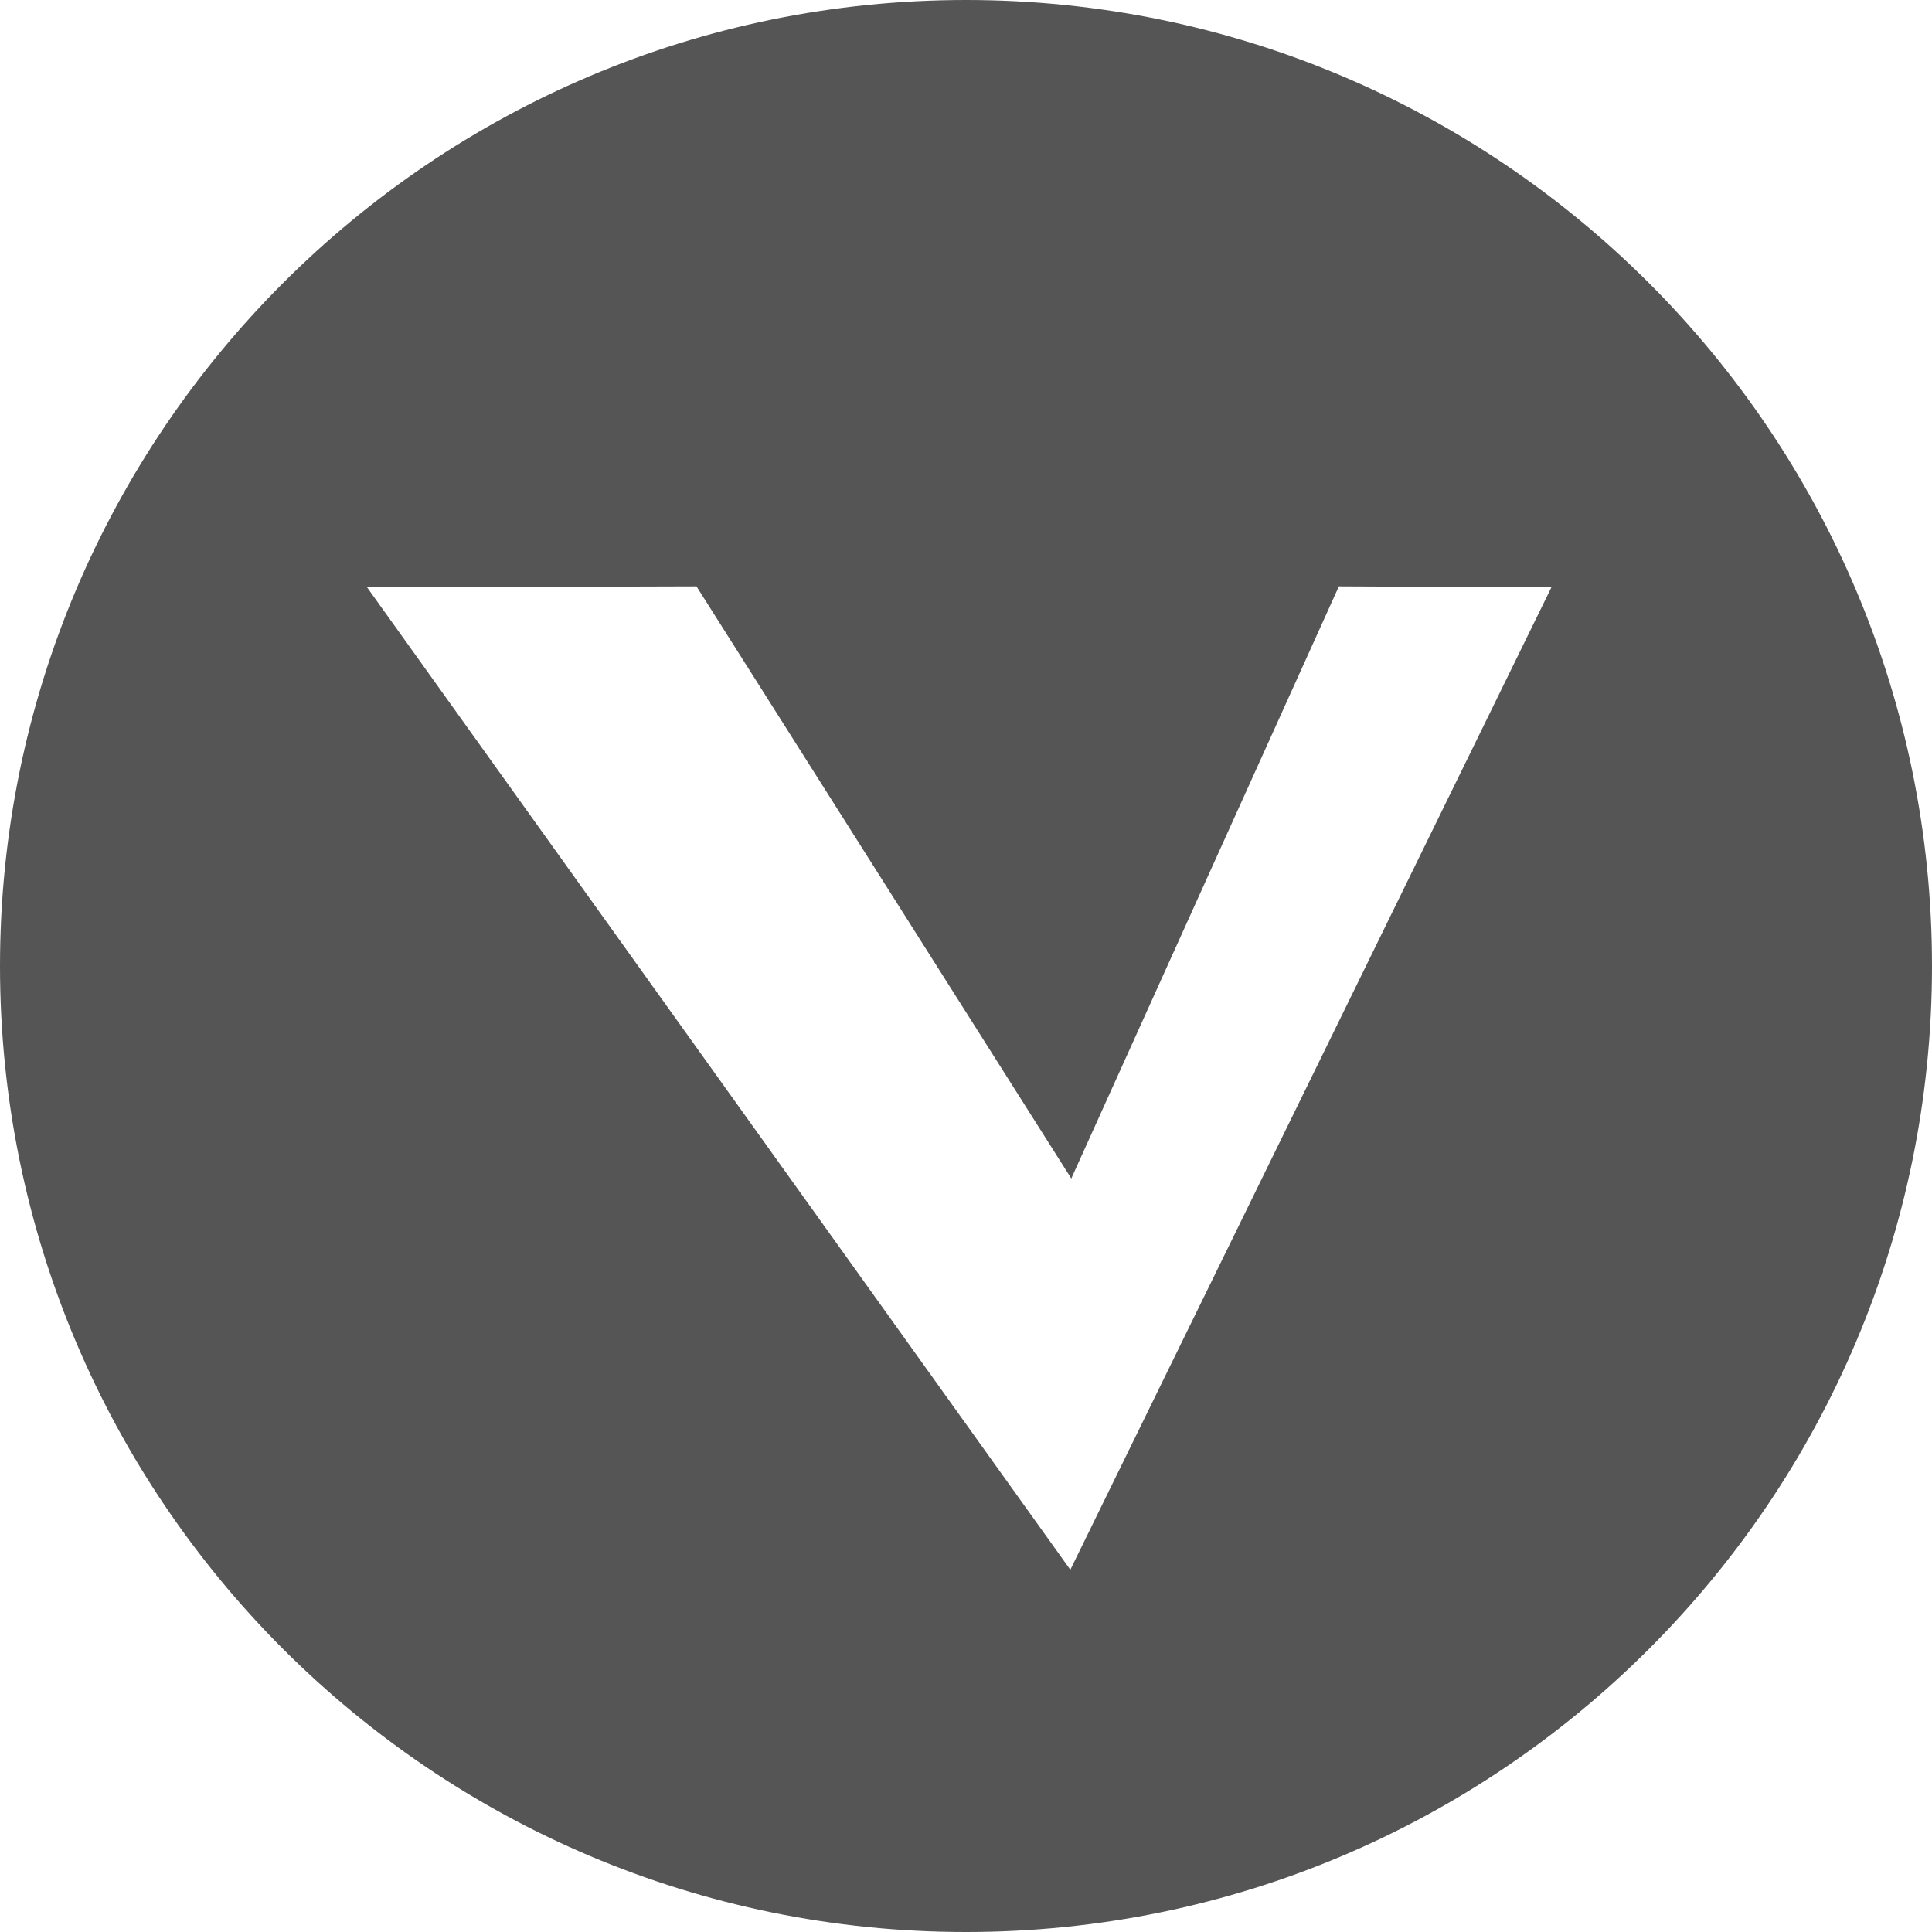
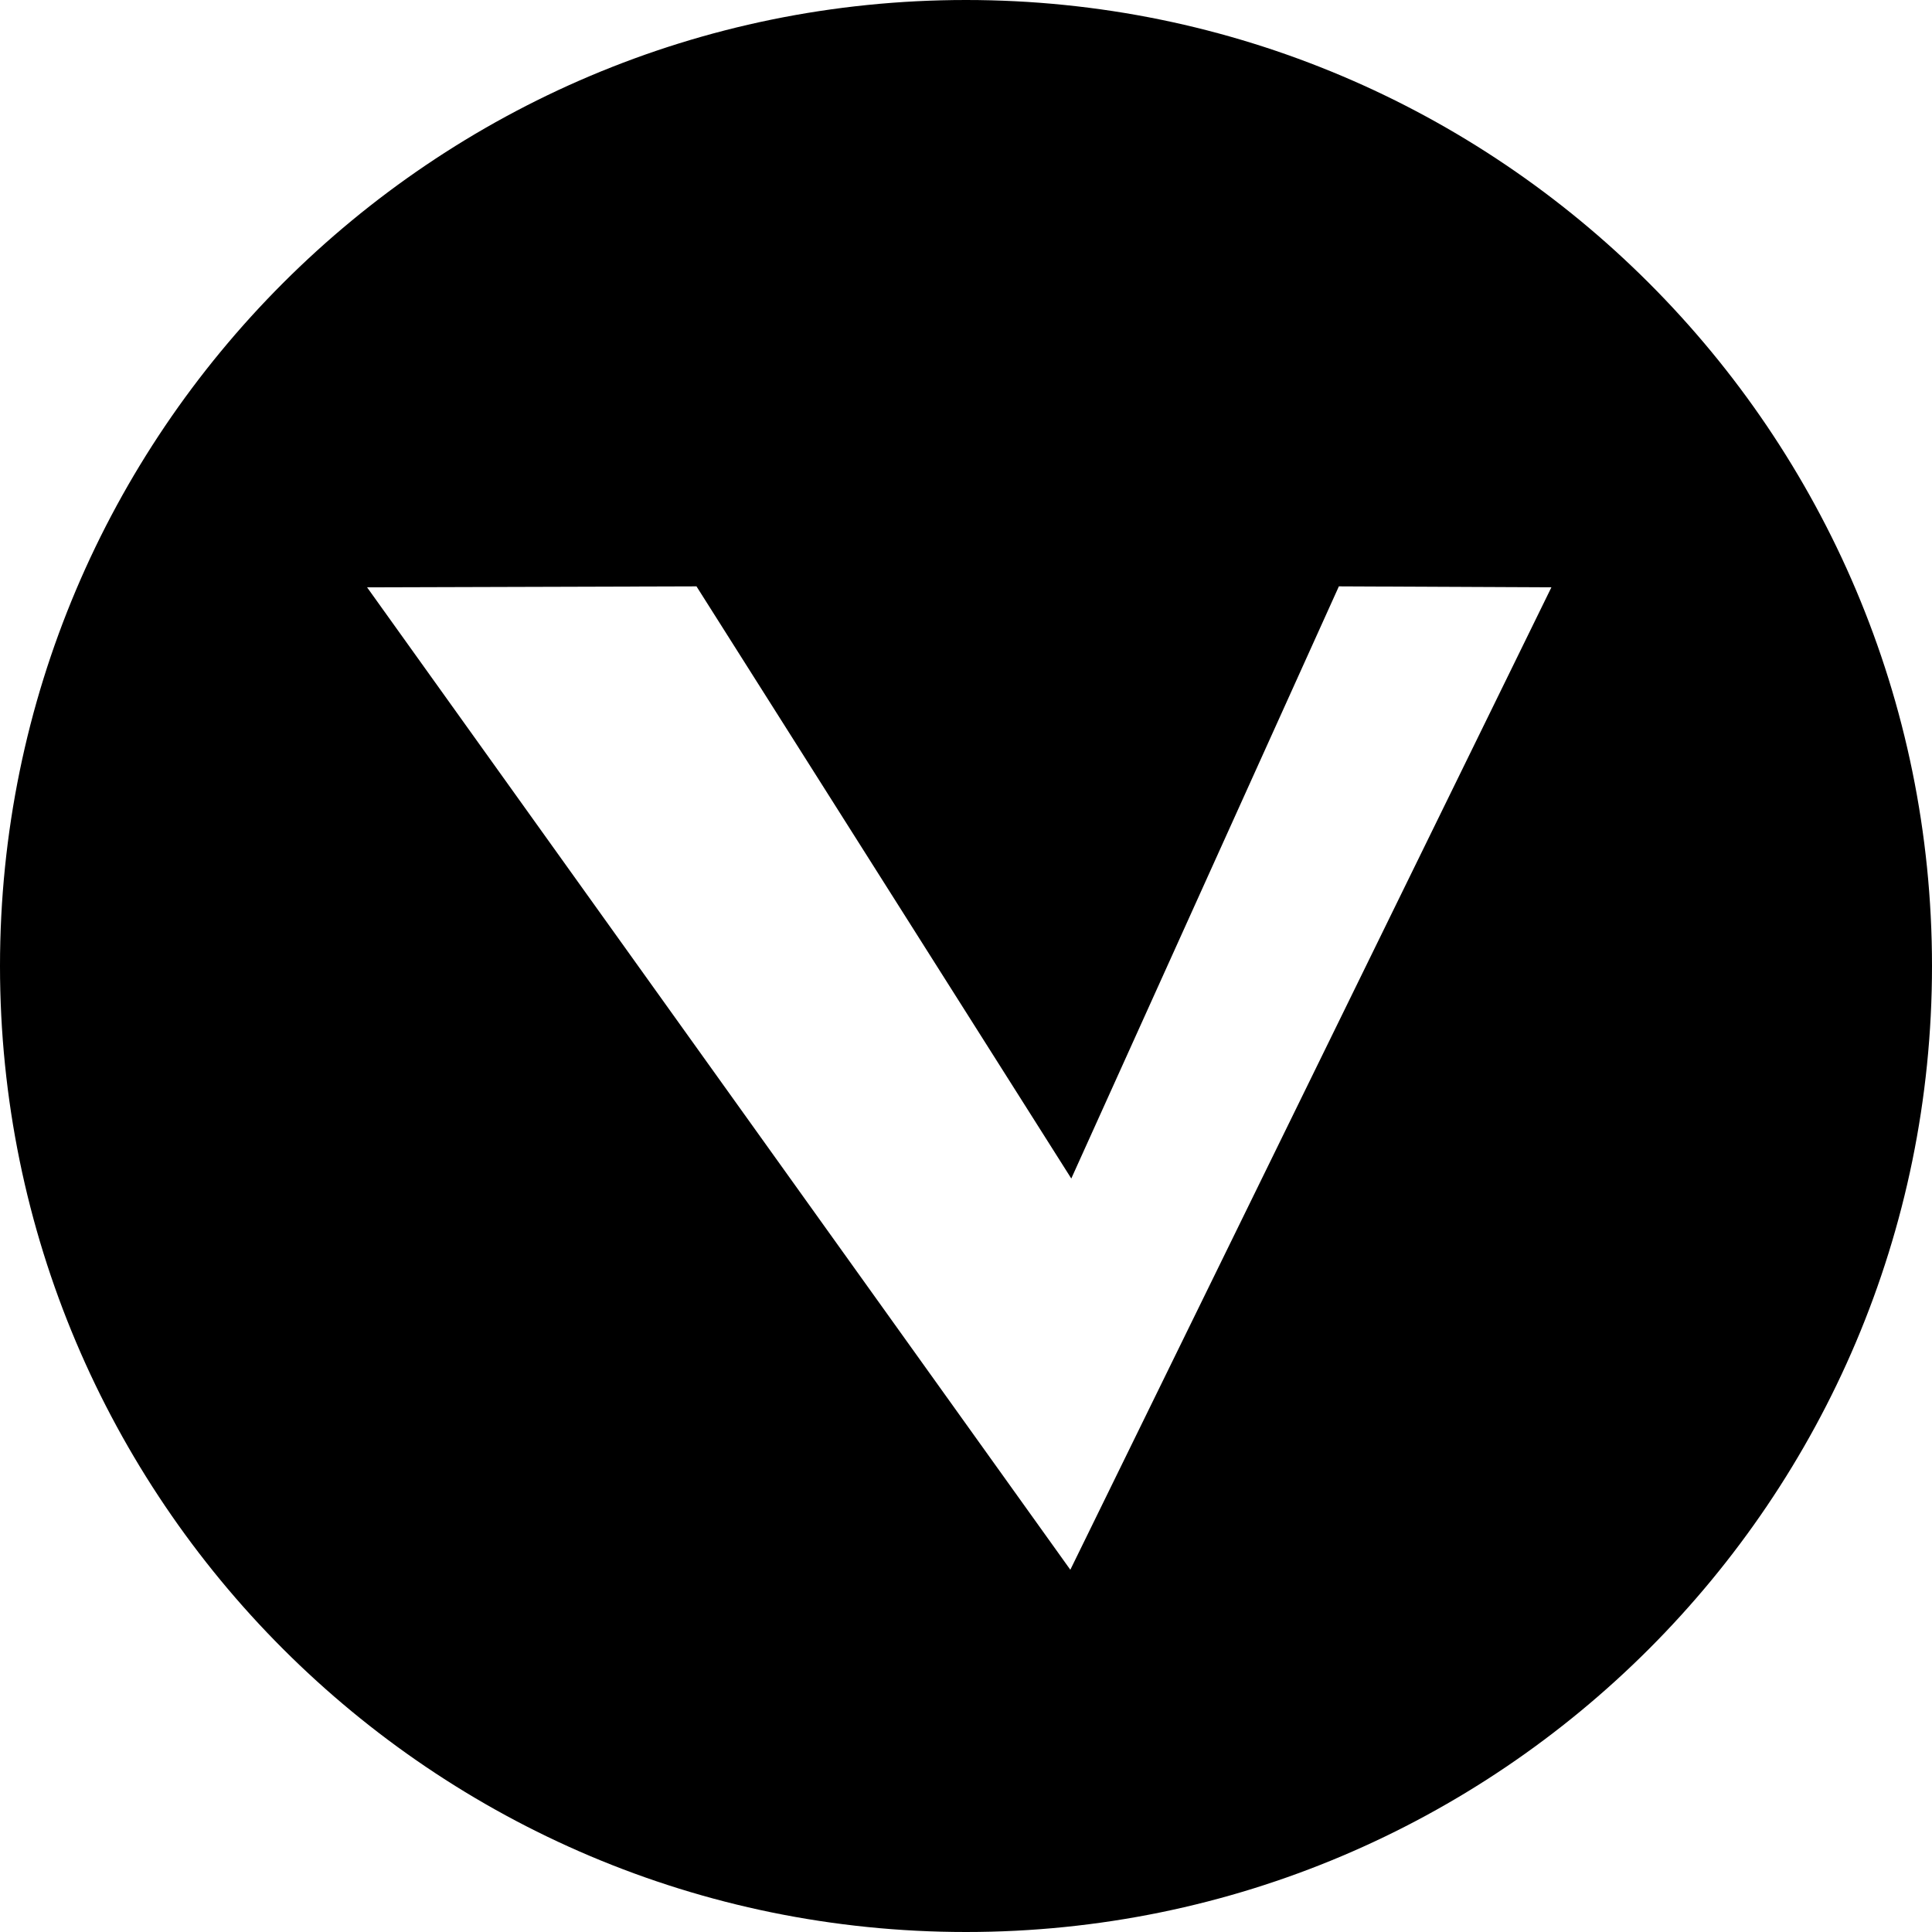
<svg xmlns="http://www.w3.org/2000/svg" class="icon" width="200px" height="200.00px" viewBox="0 0 1024 1024" version="1.1">
-   <path fill="#555555" d="M512 0C229.376 0 0 229.376 0 512s229.376 512 512 512 512-229.376 512-512S794.624 0 512 0z m55.296 832L194.56 311.296l174.592-0.512 198.656 313.856 141.824-313.856 112.64 0.512-254.976 520.704z" />
+   <path d="M512 0C229.376 0 0 229.376 0 512s229.376 512 512 512 512-229.376 512-512S794.624 0 512 0z m55.296 832L194.56 311.296l174.592-0.512 198.656 313.856 141.824-313.856 112.64 0.512-254.976 520.704z" />
</svg>
